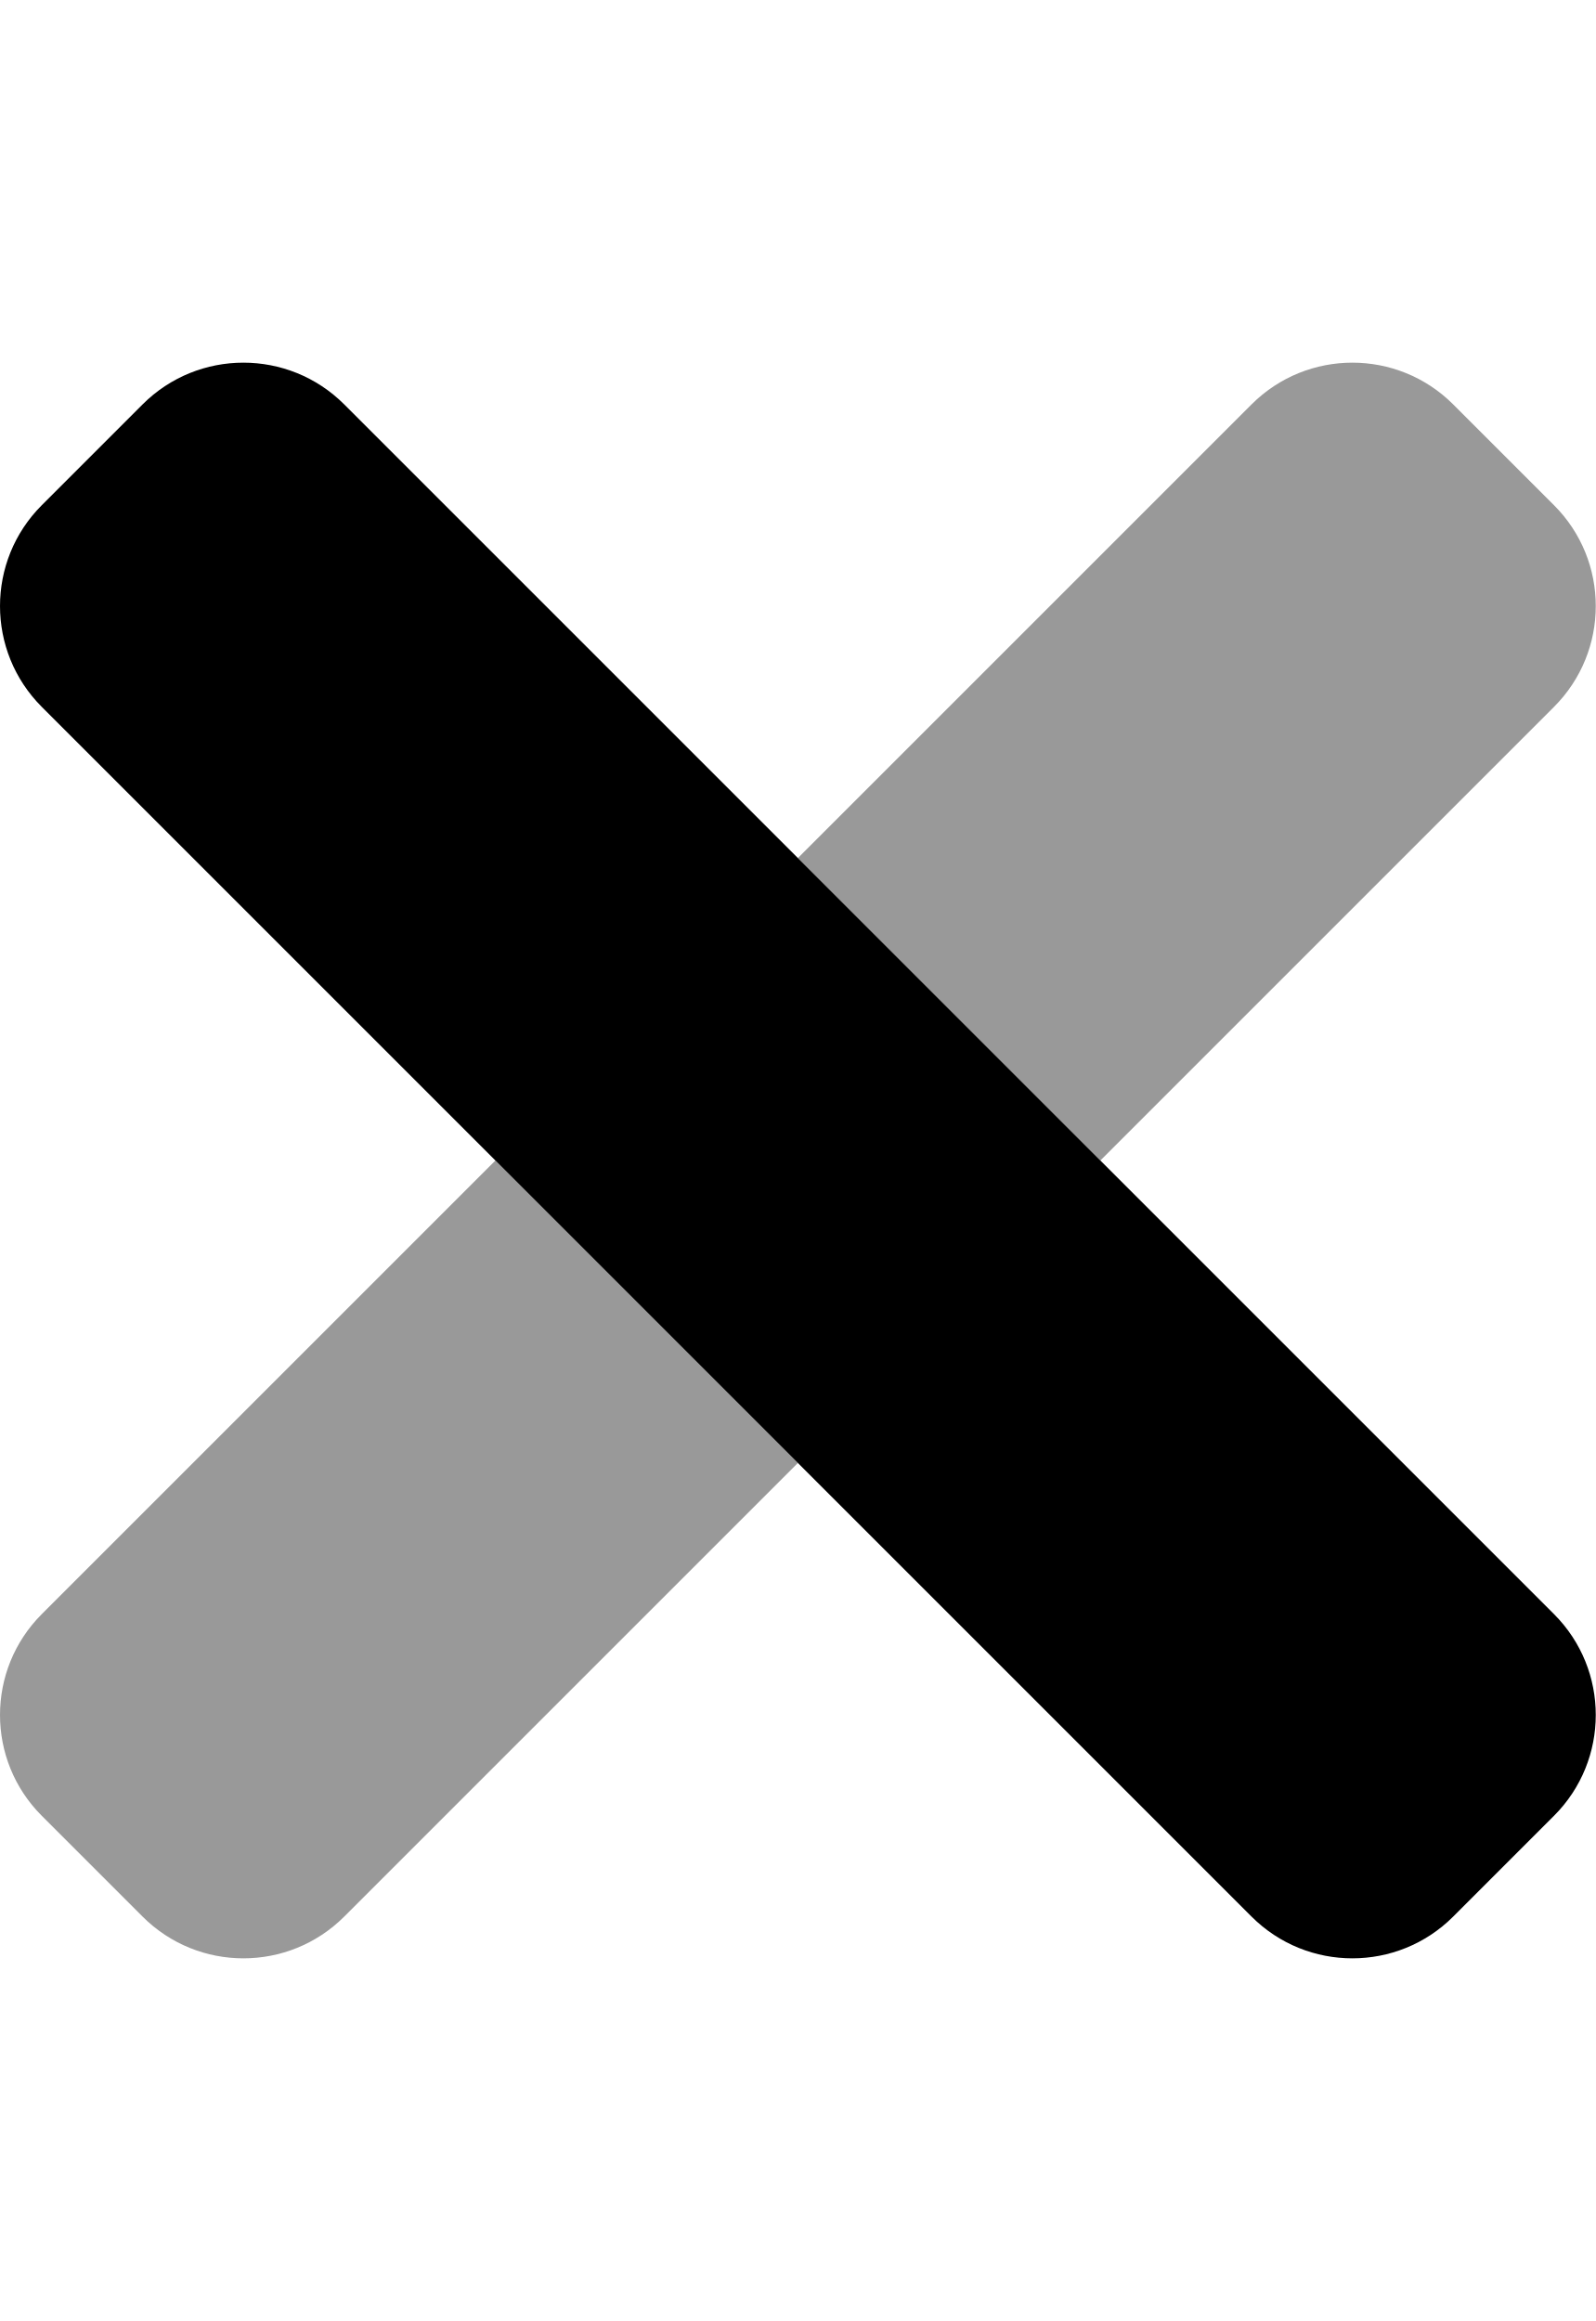
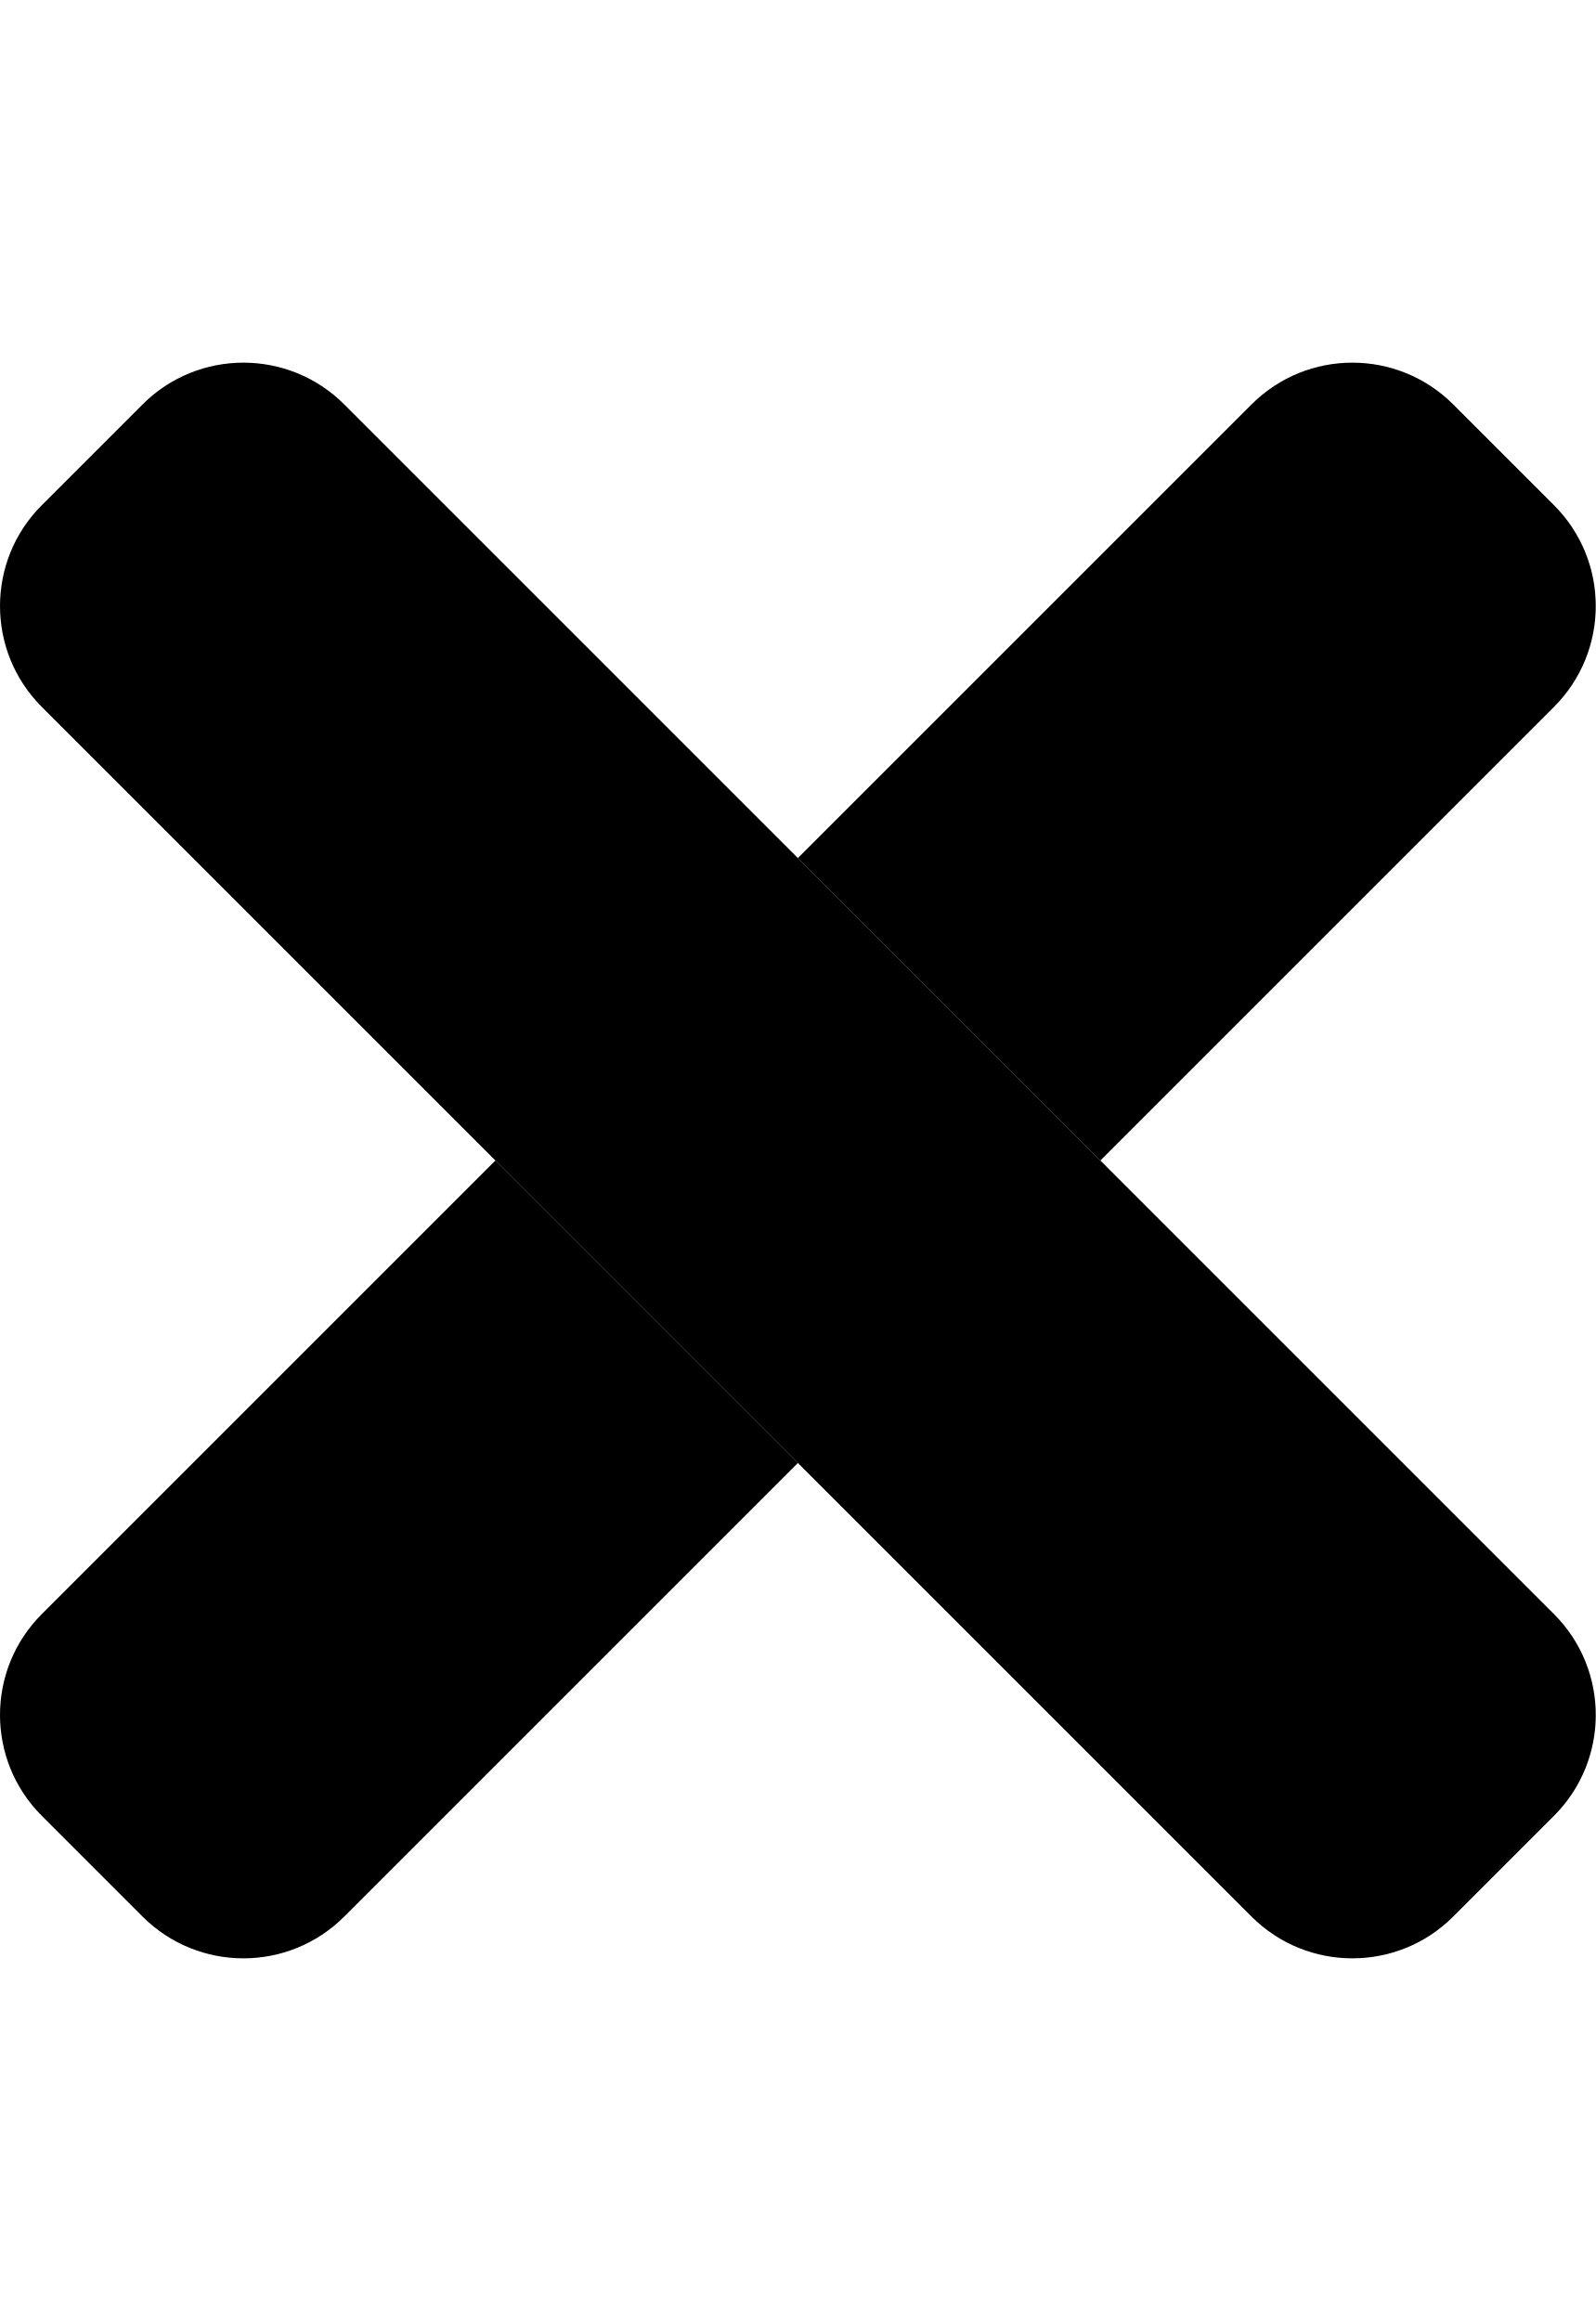
<svg xmlns="http://www.w3.org/2000/svg" viewBox="0 0 352 512">
-   <defs>
-     <style>.fa-secondary{opacity:.4}</style>
-   </defs>
  <path d="M9.21,356.07a31.46,31.46,0,0,0,0,44.48l22.24,22.24a31.46,31.46,0,0,0,44.48,0L176,322.72,109.28,256ZM342.79,111.45,320.55,89.21a31.46,31.46,0,0,0-44.48,0L176,189.28,242.72,256,342.79,155.93a31.46,31.46,0,0,0,0-44.48Z" class="fa-secondary" />
-   <path d="M342.79,356.07a31.46,31.46,0,0,1,0,44.48l-22.24,22.24a31.46,31.46,0,0,1-44.48,0L9.21,155.93a31.46,31.46,0,0,1,0-44.48L31.45,89.21a31.46,31.46,0,0,1,44.48,0Z" class="fa-primary" />
+   <path d="M342.79,356.07a31.46,31.46,0,0,1,0,44.48l-22.24,22.24a31.46,31.46,0,0,1-44.48,0L9.21,155.93a31.46,31.46,0,0,1,0-44.48L31.45,89.21a31.46,31.46,0,0,1,44.48,0Z" />
</svg>
